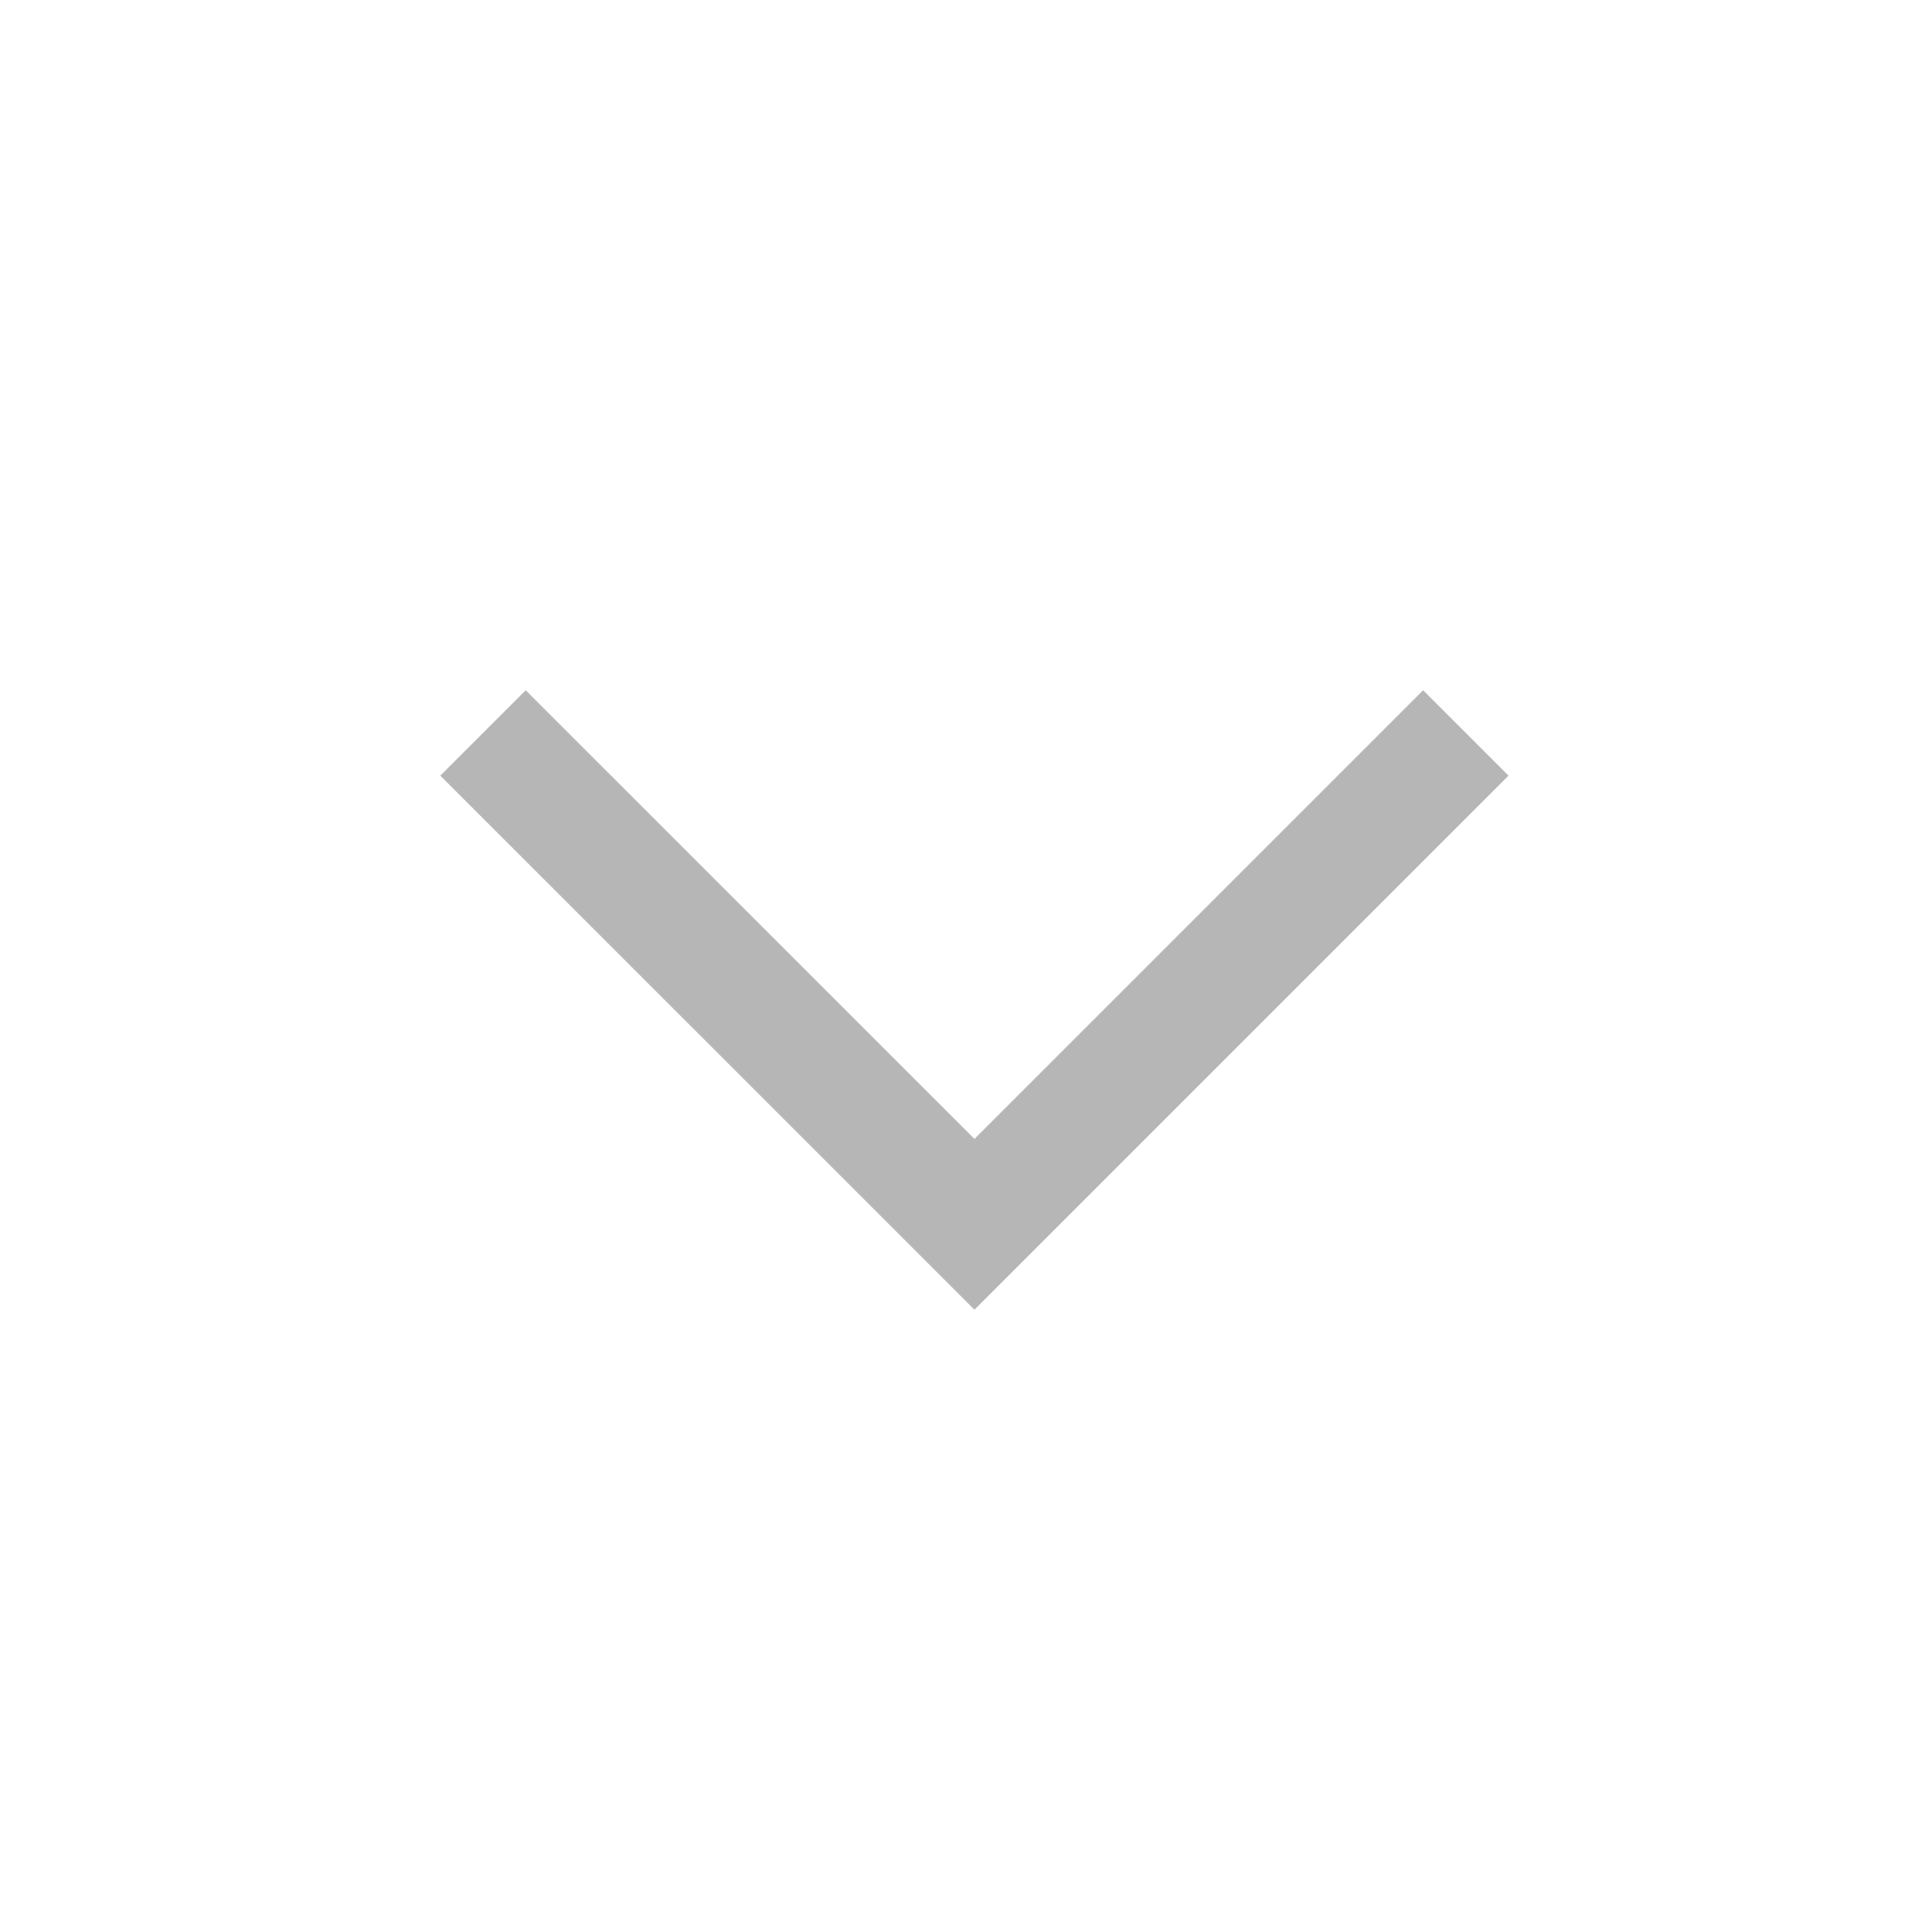
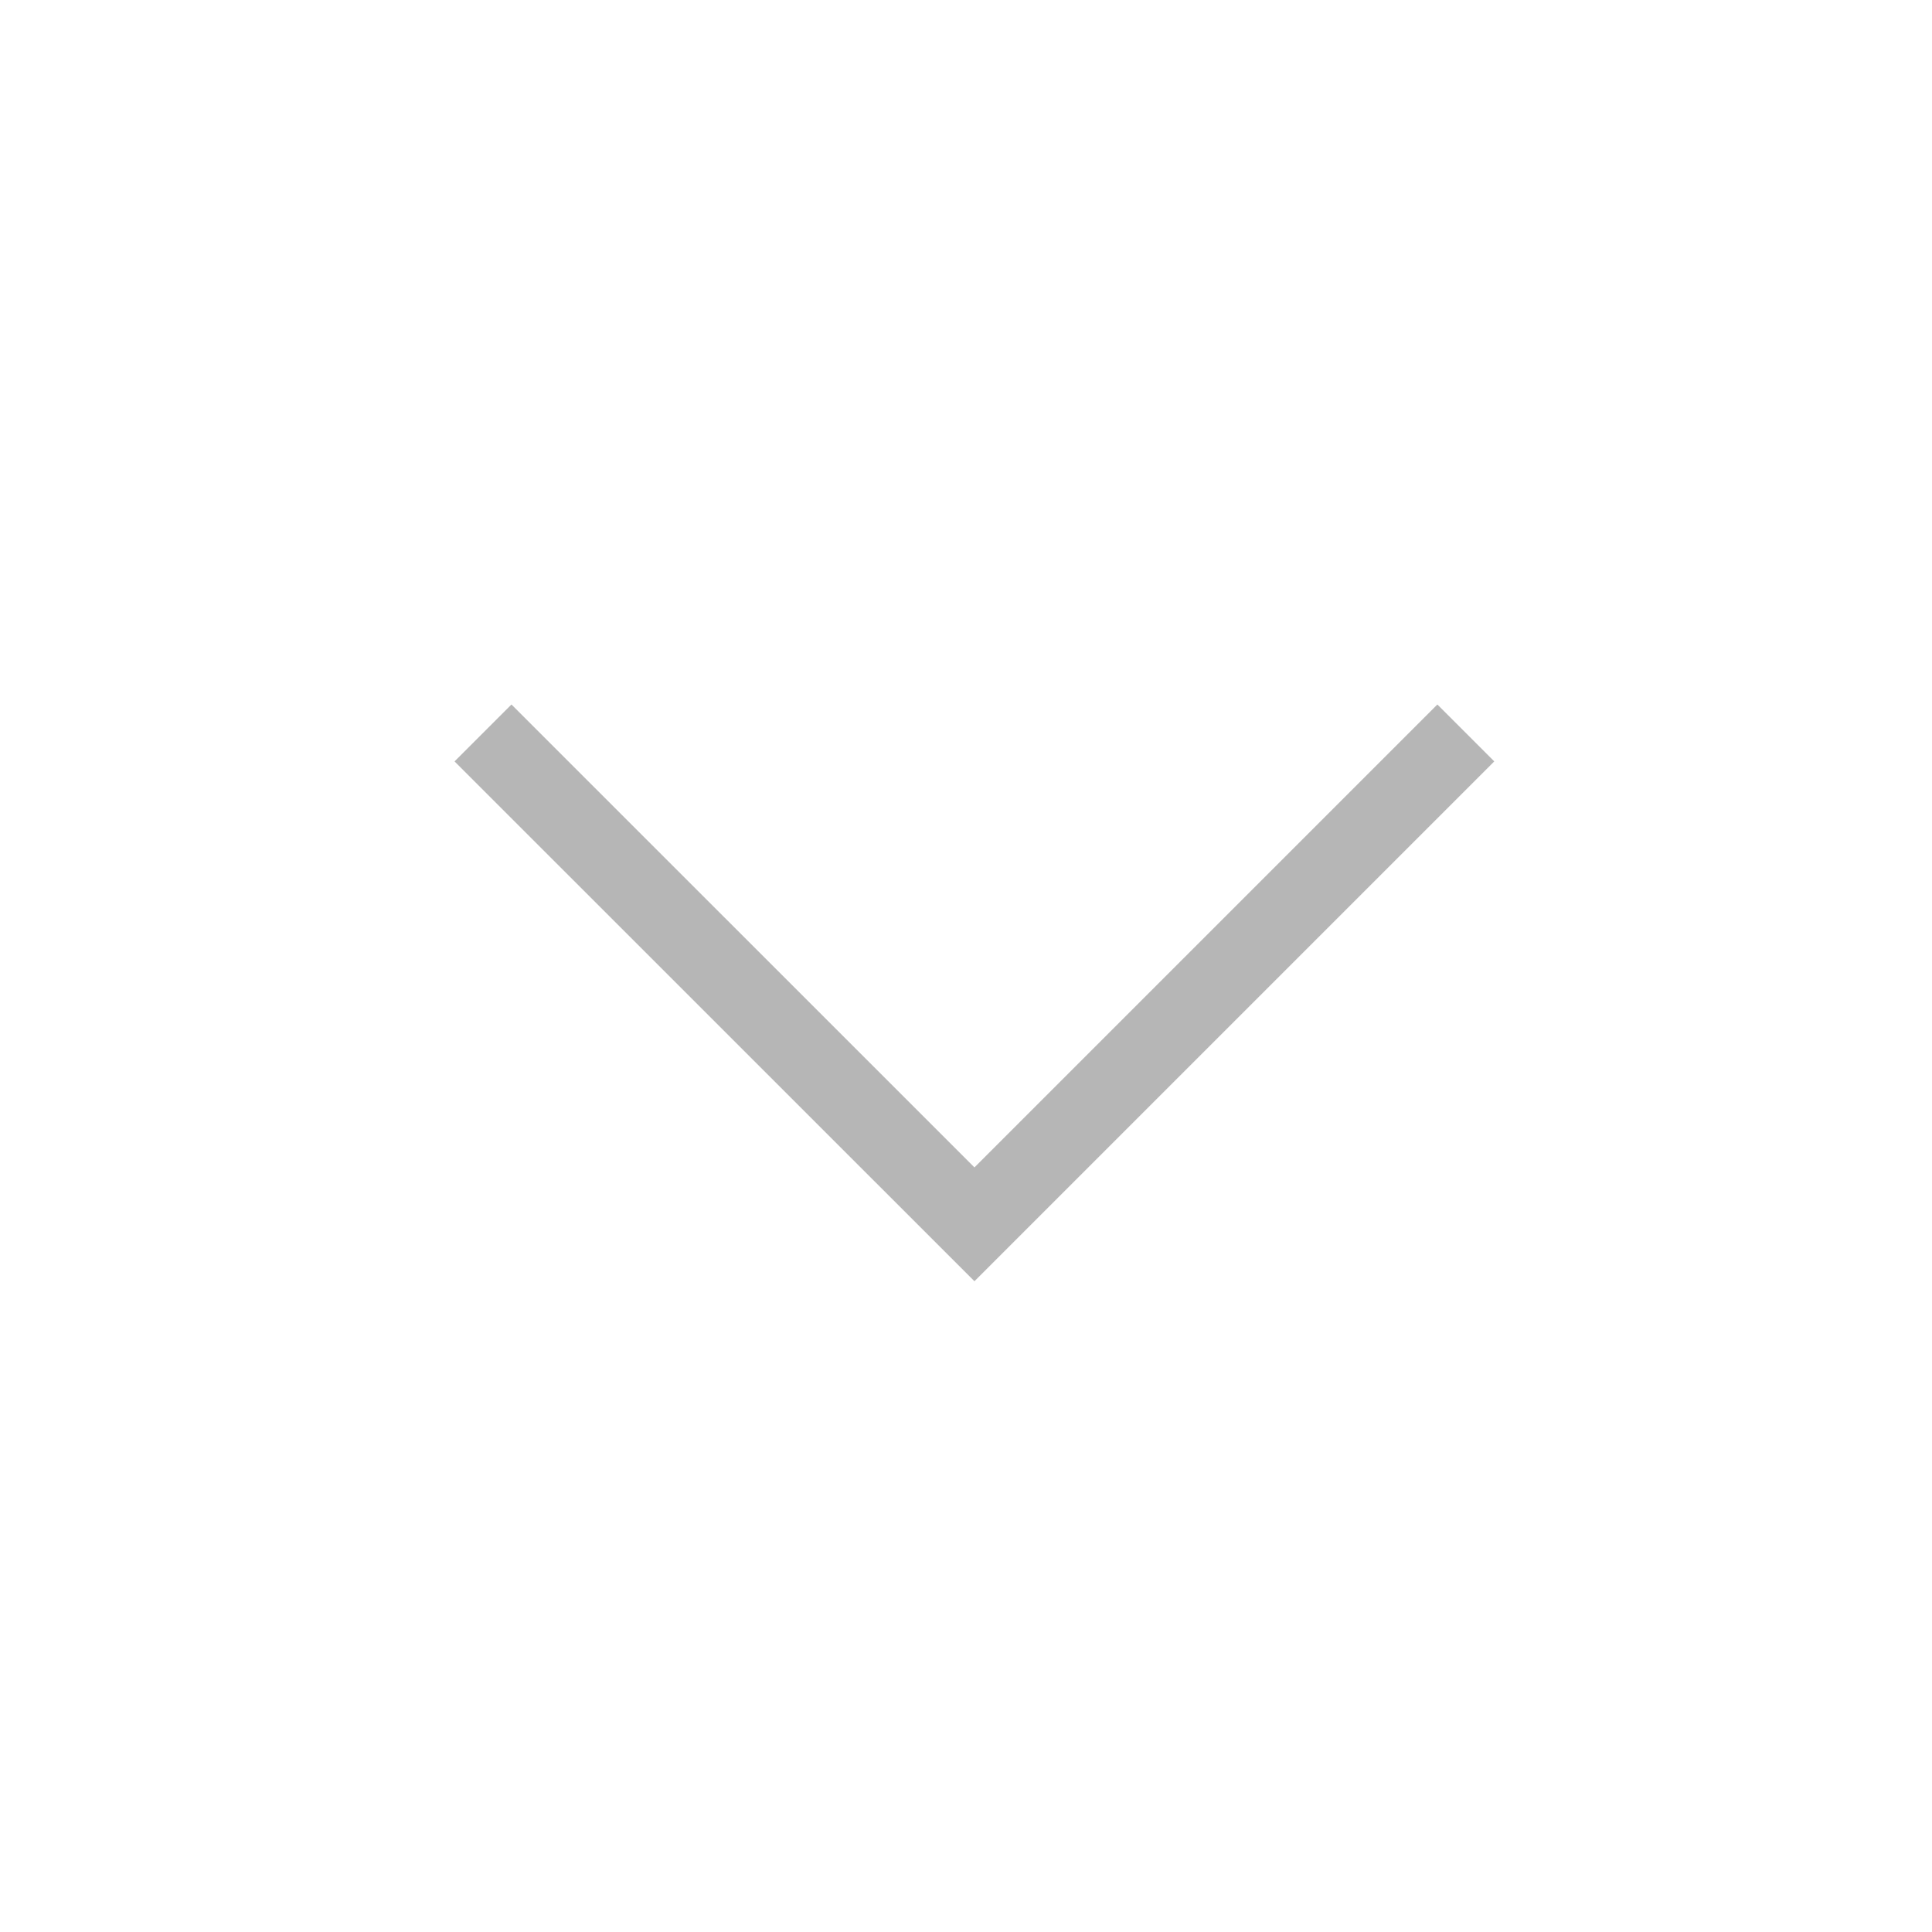
<svg xmlns="http://www.w3.org/2000/svg" width="24" height="24" viewBox="0 0 24 24" fill="none">
  <g id="icons/24px/dropdown">
-     <path id="Vector" d="M6 9.105L12.105 15.209L18.209 9.105" stroke="#B6B6B6" stroke-width="1.5" />
+     <path id="Vector" d="M6 9.105L12.105 15.209L18.209 9.105" stroke="#B6B6B6" strokeWidth="1.5" />
  </g>
</svg>
